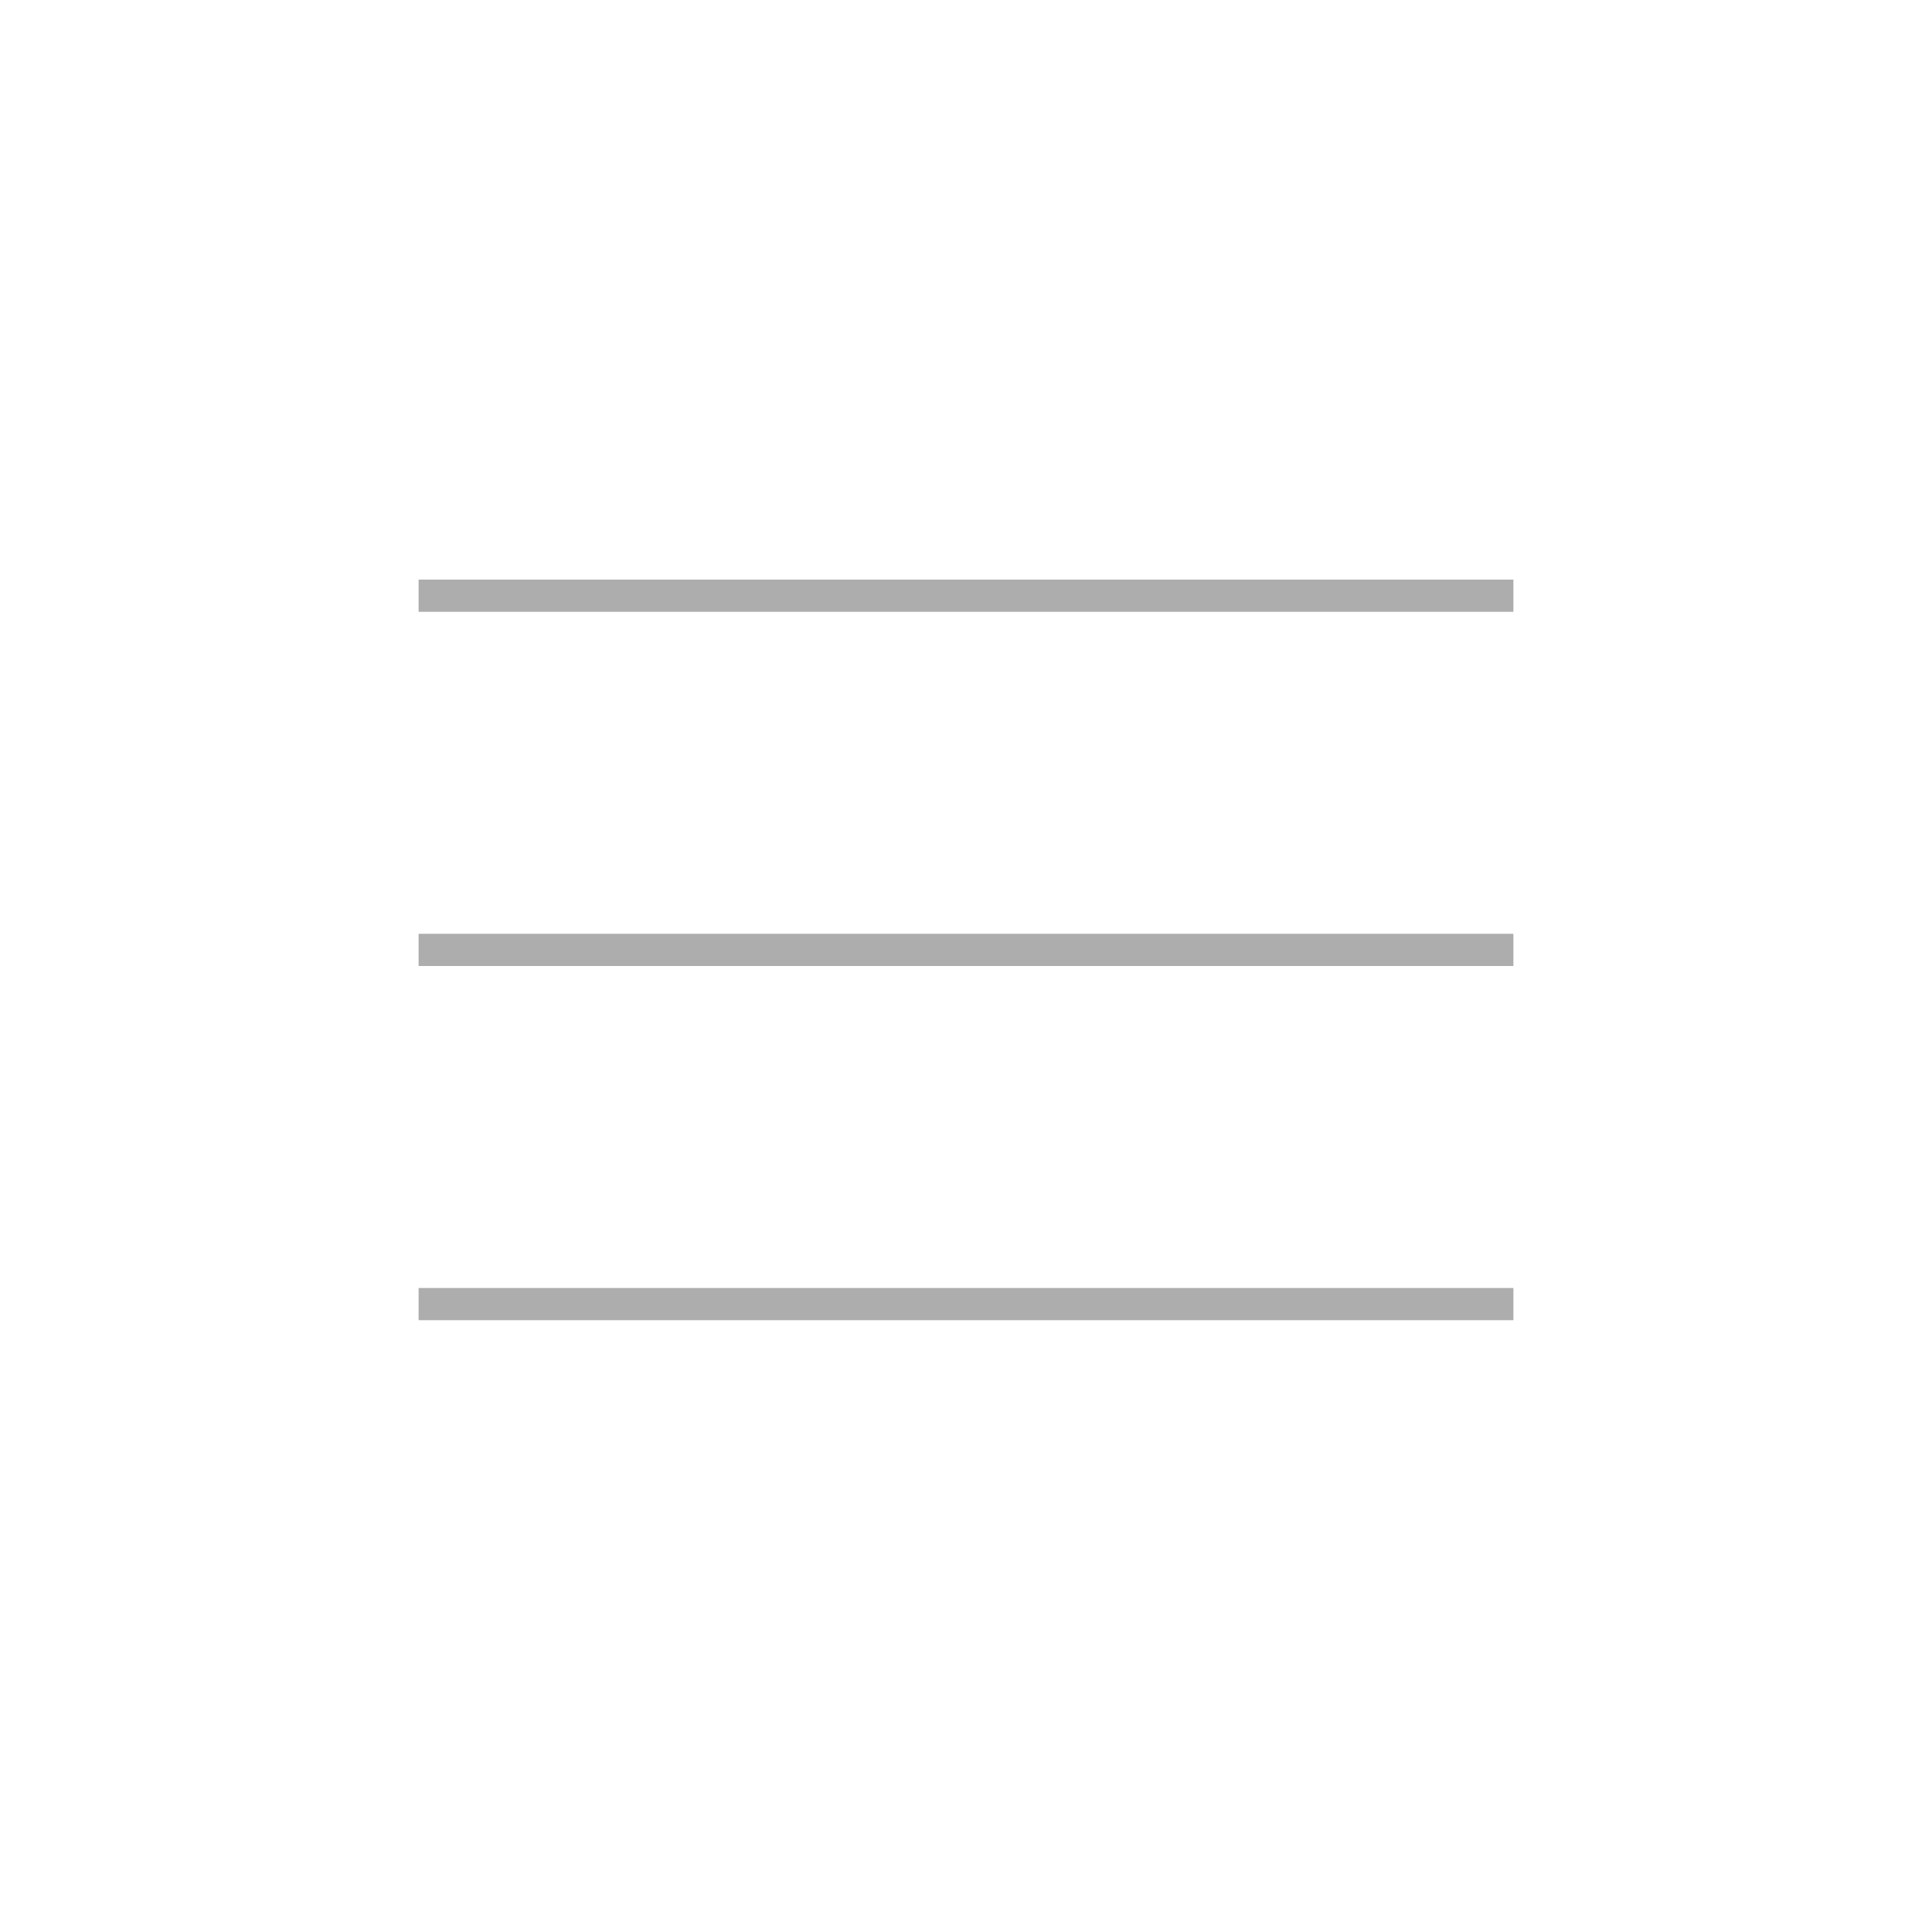
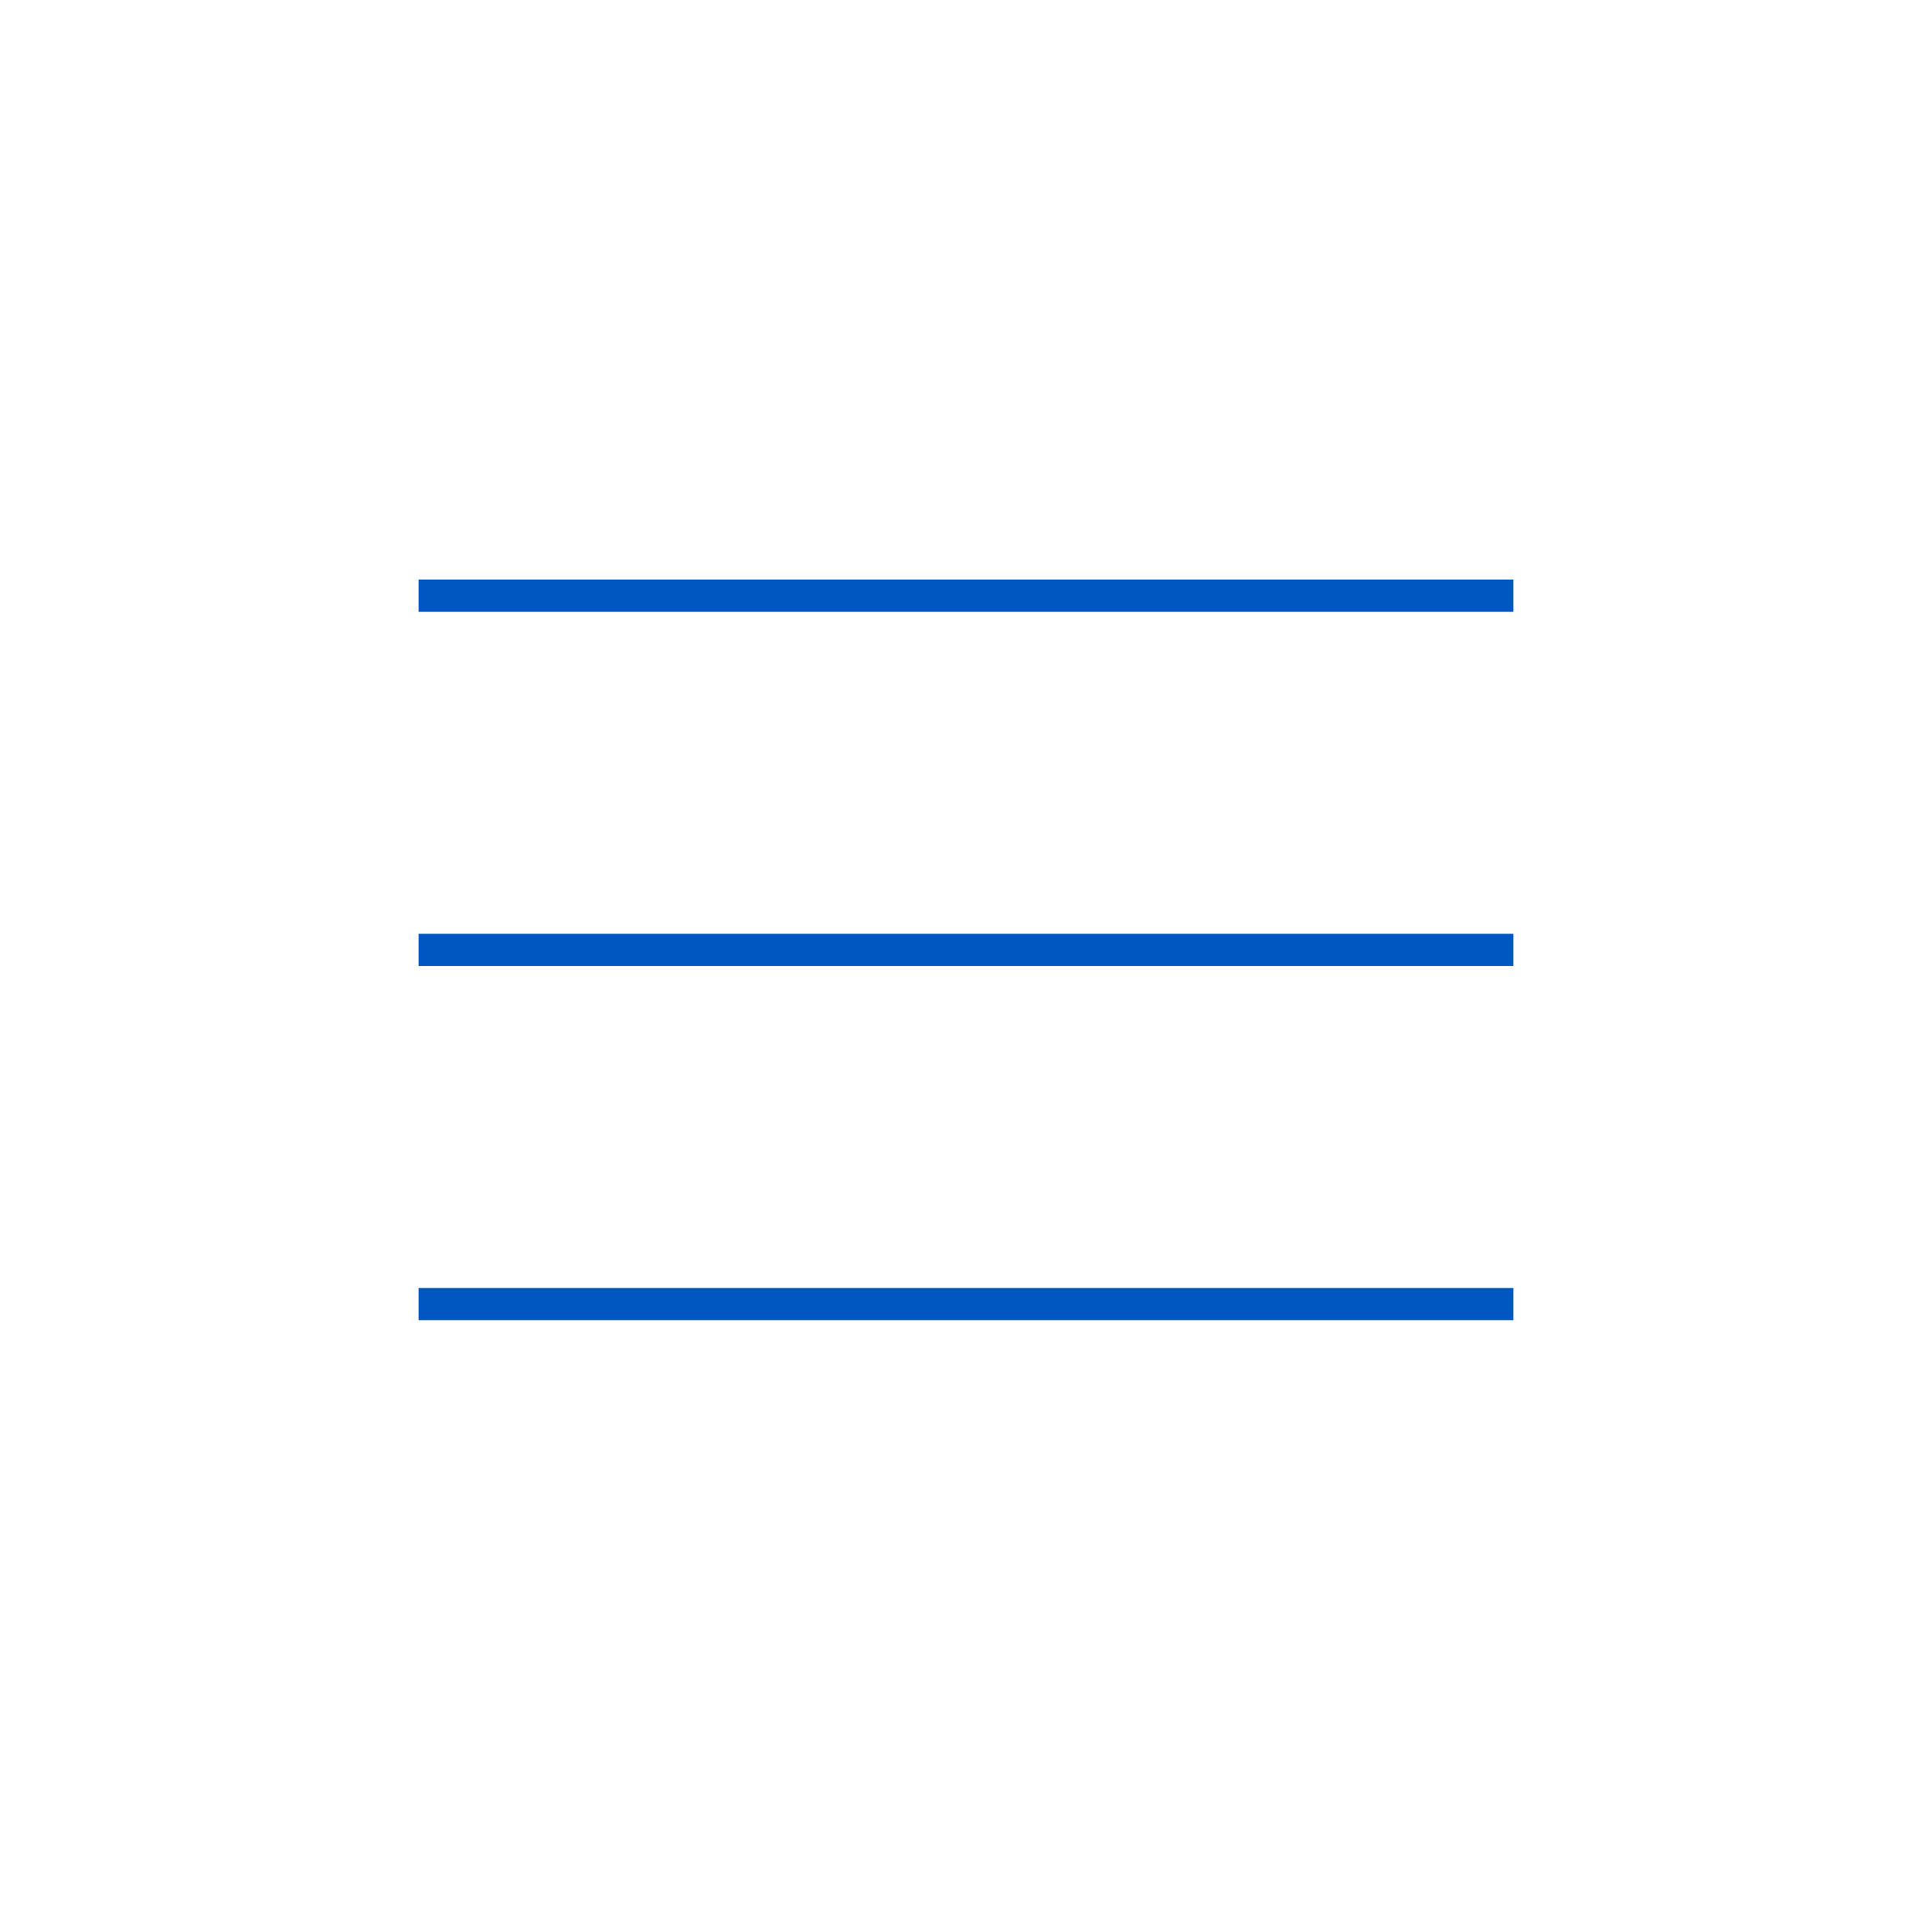
<svg xmlns="http://www.w3.org/2000/svg" width="60" height="60" viewBox="0 0 60 60" fill="none">
-   <rect x="13" y="18" width="34" height="1" fill="#ADADAD" />
-   <rect x="13" y="29" width="34" height="1" fill="#ADADAD" />
-   <rect x="13" y="40" width="34" height="1" fill="#ADADAD" />
+   <rect x="13" y="18" width="34" height="1" fill="#0057C1" />
+   <rect x="13" y="29" width="34" height="1" fill="#0057C1" />
+   <rect x="13" y="40" width="34" height="1" fill="#0057C1" />
</svg>
